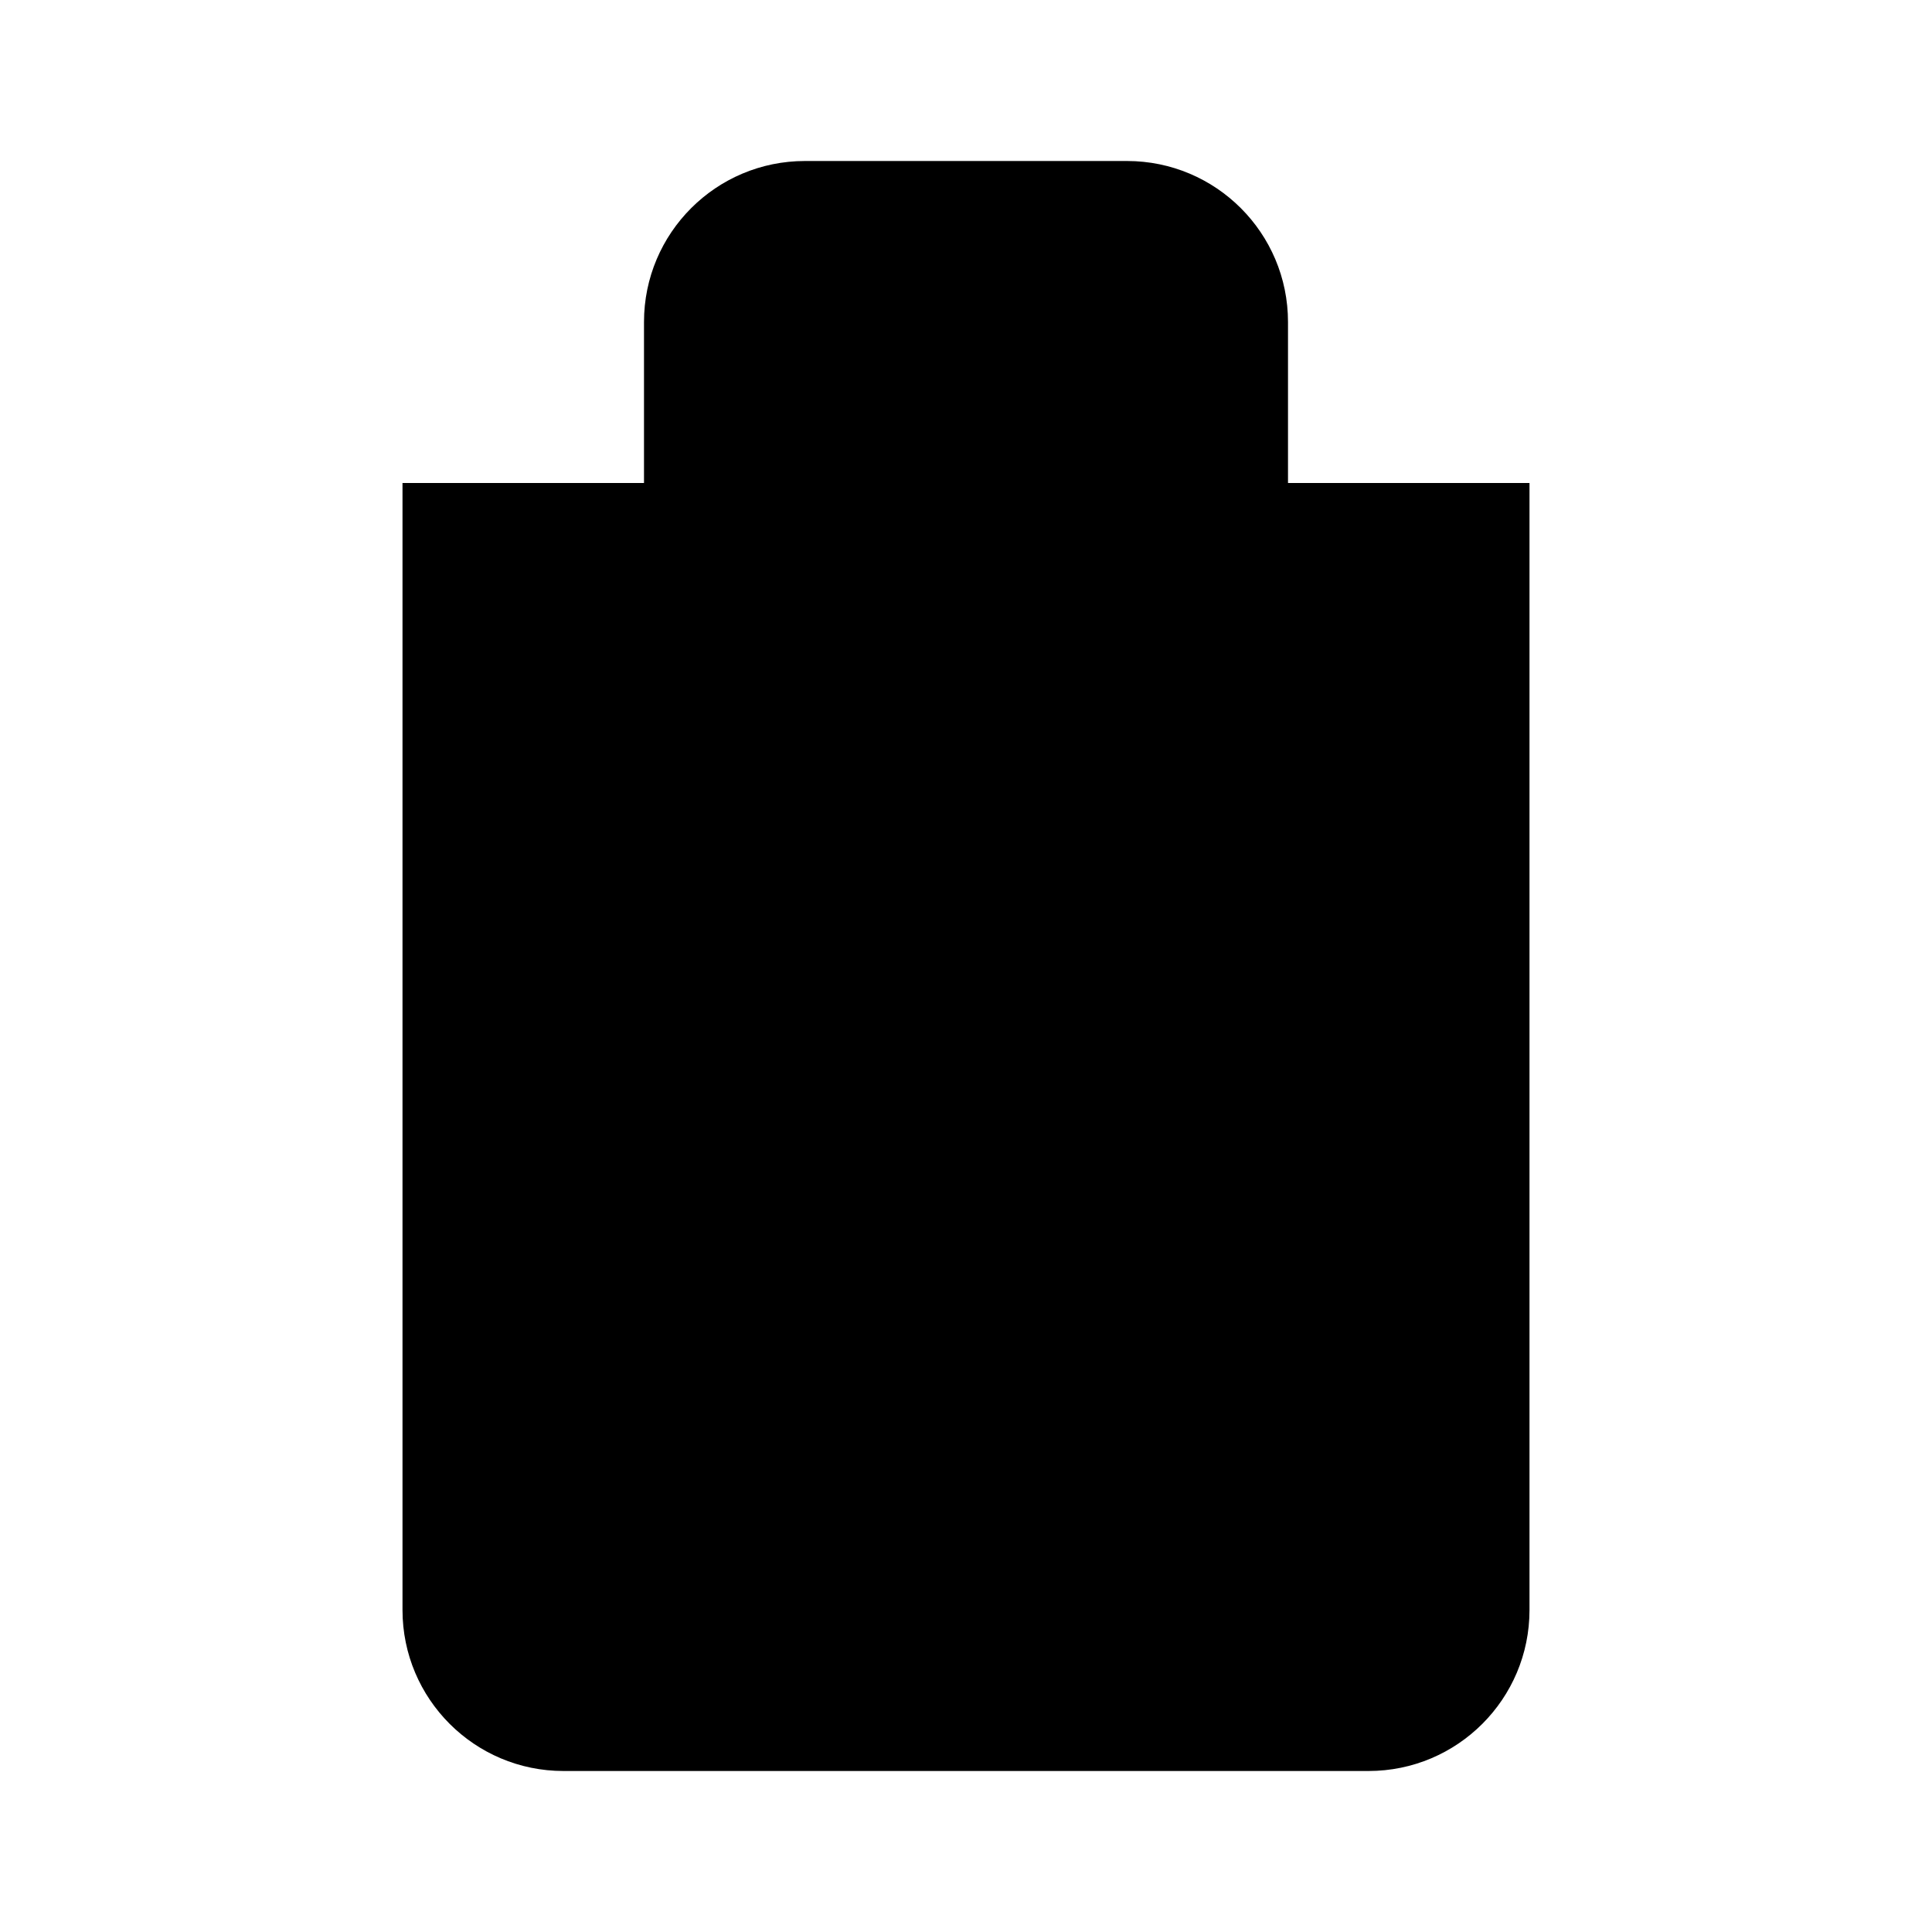
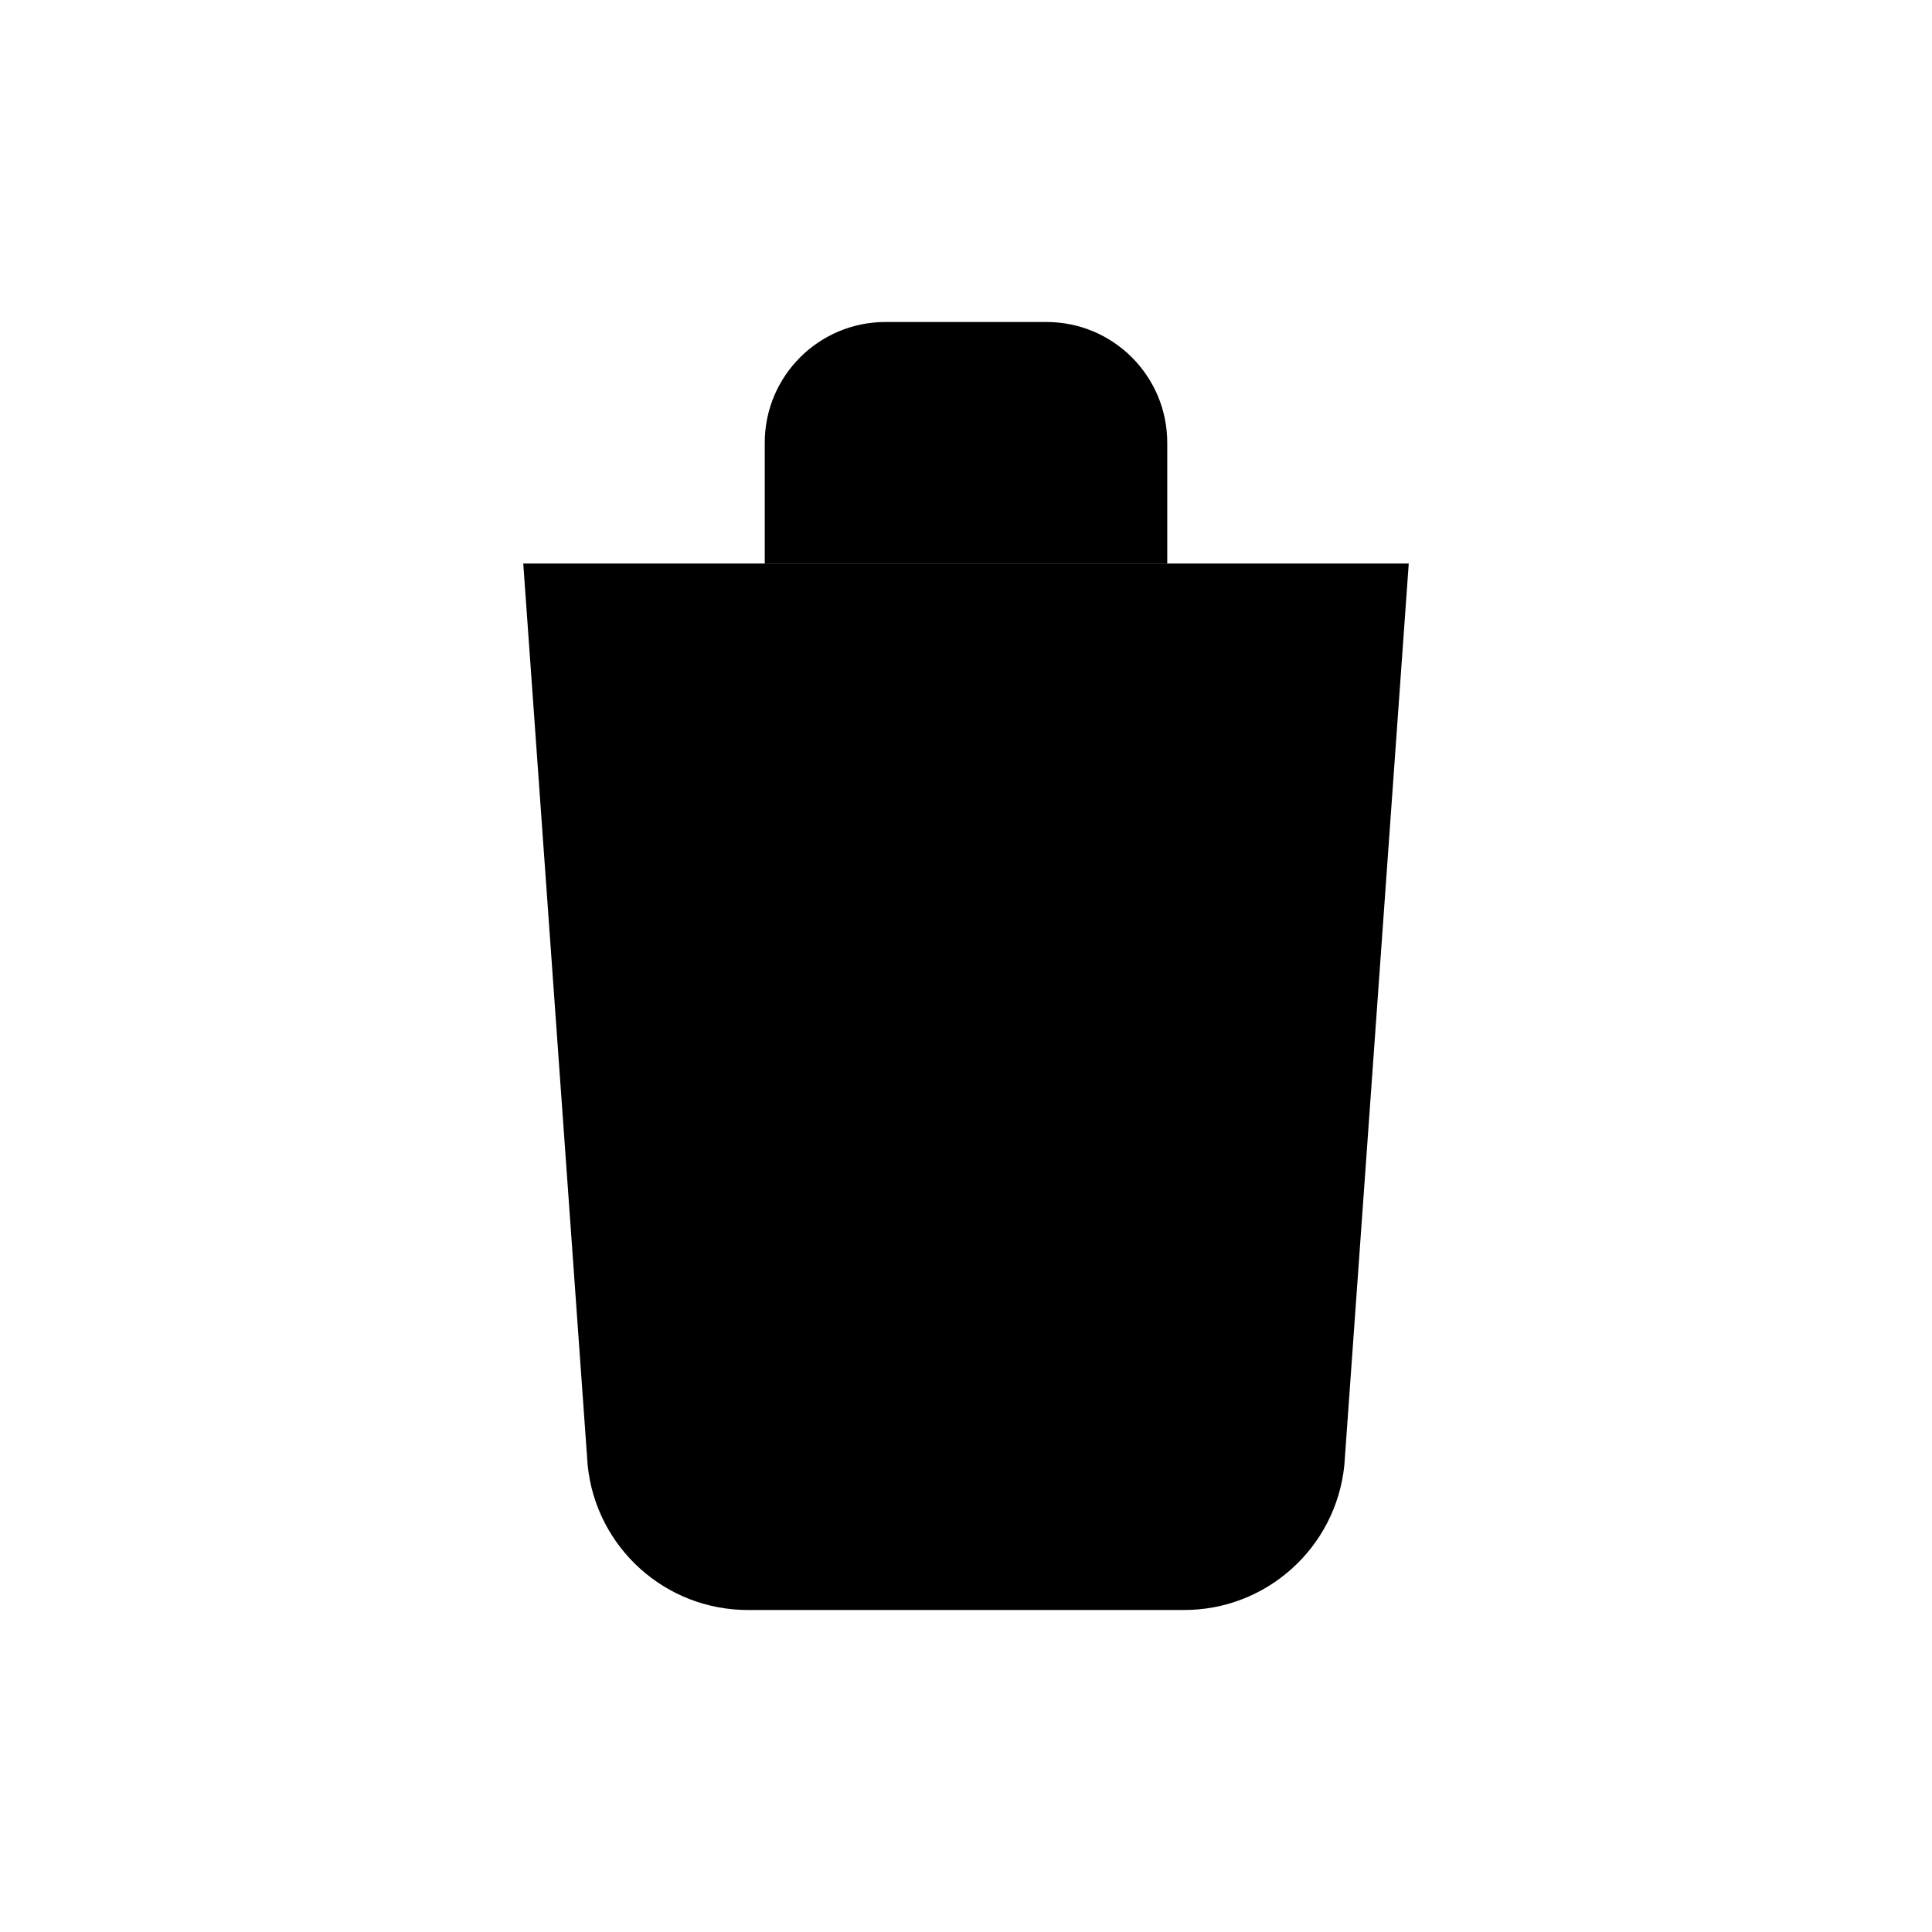
<svg xmlns="http://www.w3.org/2000/svg" viewBox="0 0 24 24">
-   <path d="M10 11v6" />
-   <path d="M14 11v6" />
-   <path d="M19 6v14a2 2 0 0 1-2 2H7a2 2 0 0 1-2-2V6" />
-   <path d="M3 6h18" />
-   <path d="M8 6V4a2 2 0 0 1 2-2h4a2 2 0 0 1 2 2v2" />
+   <path d="M4.5 7h15" />
+   <path d="M9.5 7V5.5A1.5 1.5 0 0 1 11 4h2a1.5 1.5 0 0 1 1.5 1.5V7" />
+   <path d="M6.5 7l.8 11.2A2 2 0 0 0 9.3 20h5.4a2 2 0 0 0 2-1.8L17.5 7" />
+   <path d="M10.25 11v5M13.75 11v5" />
</svg>
